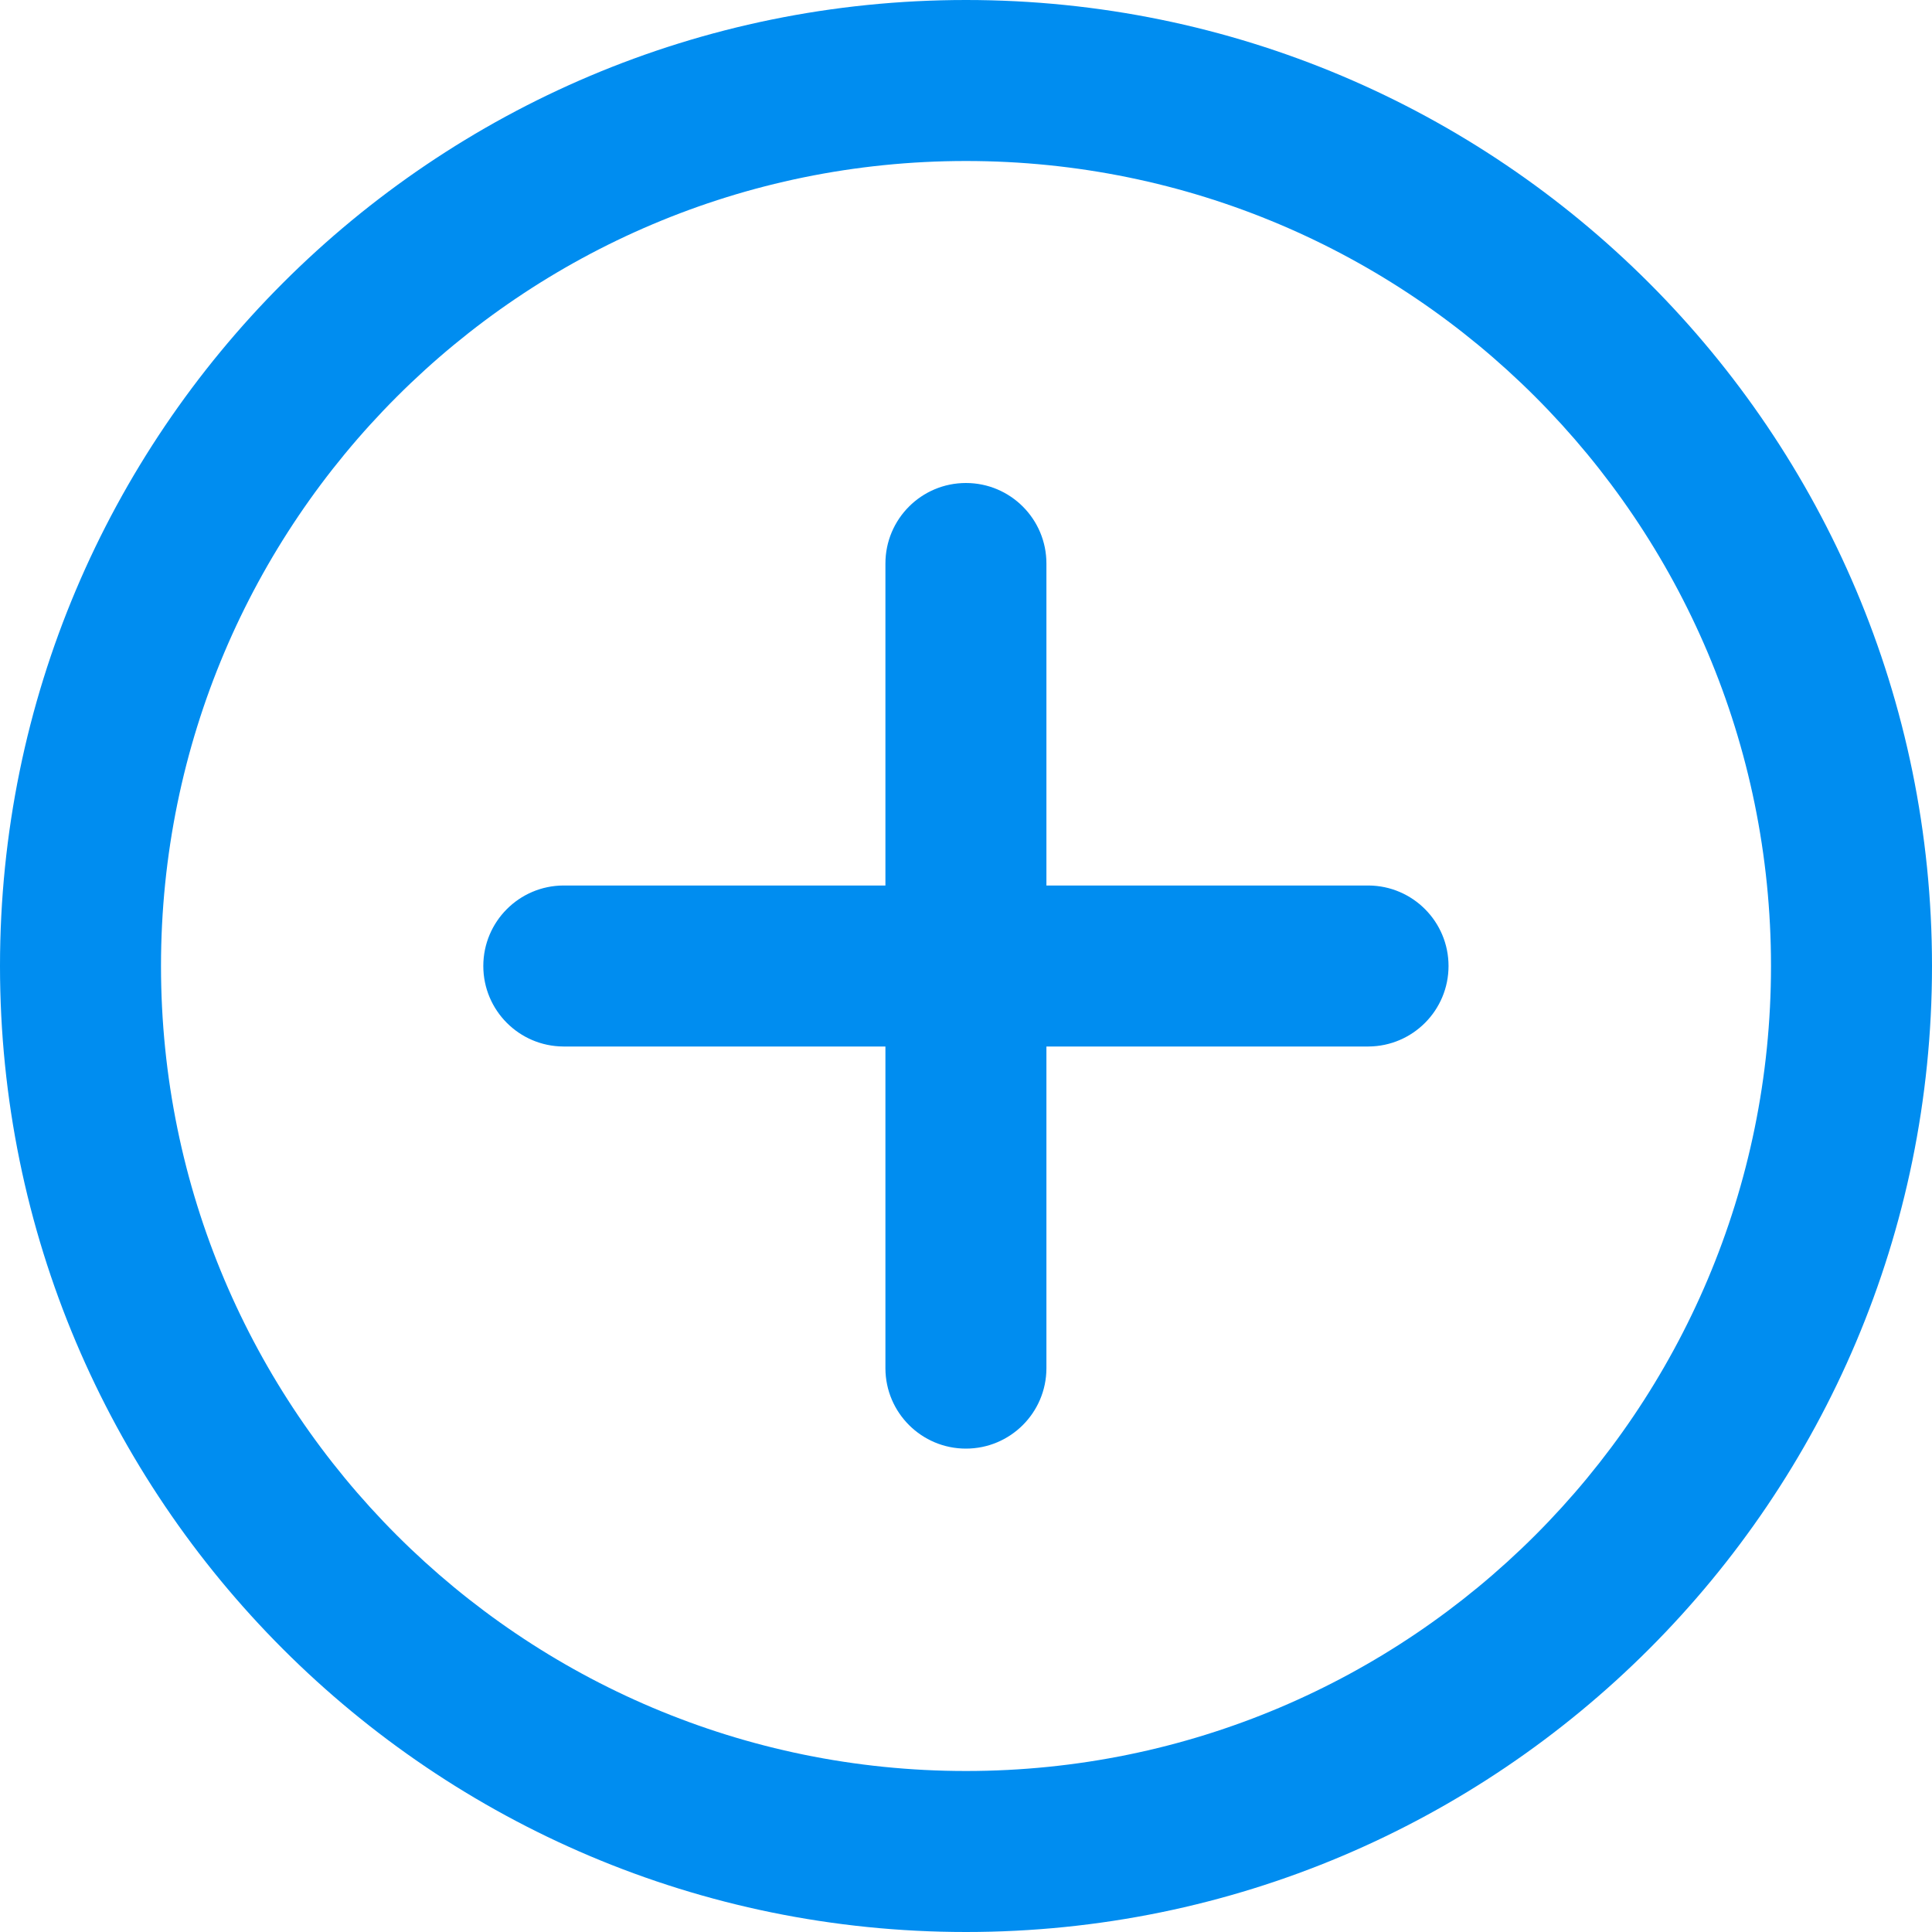
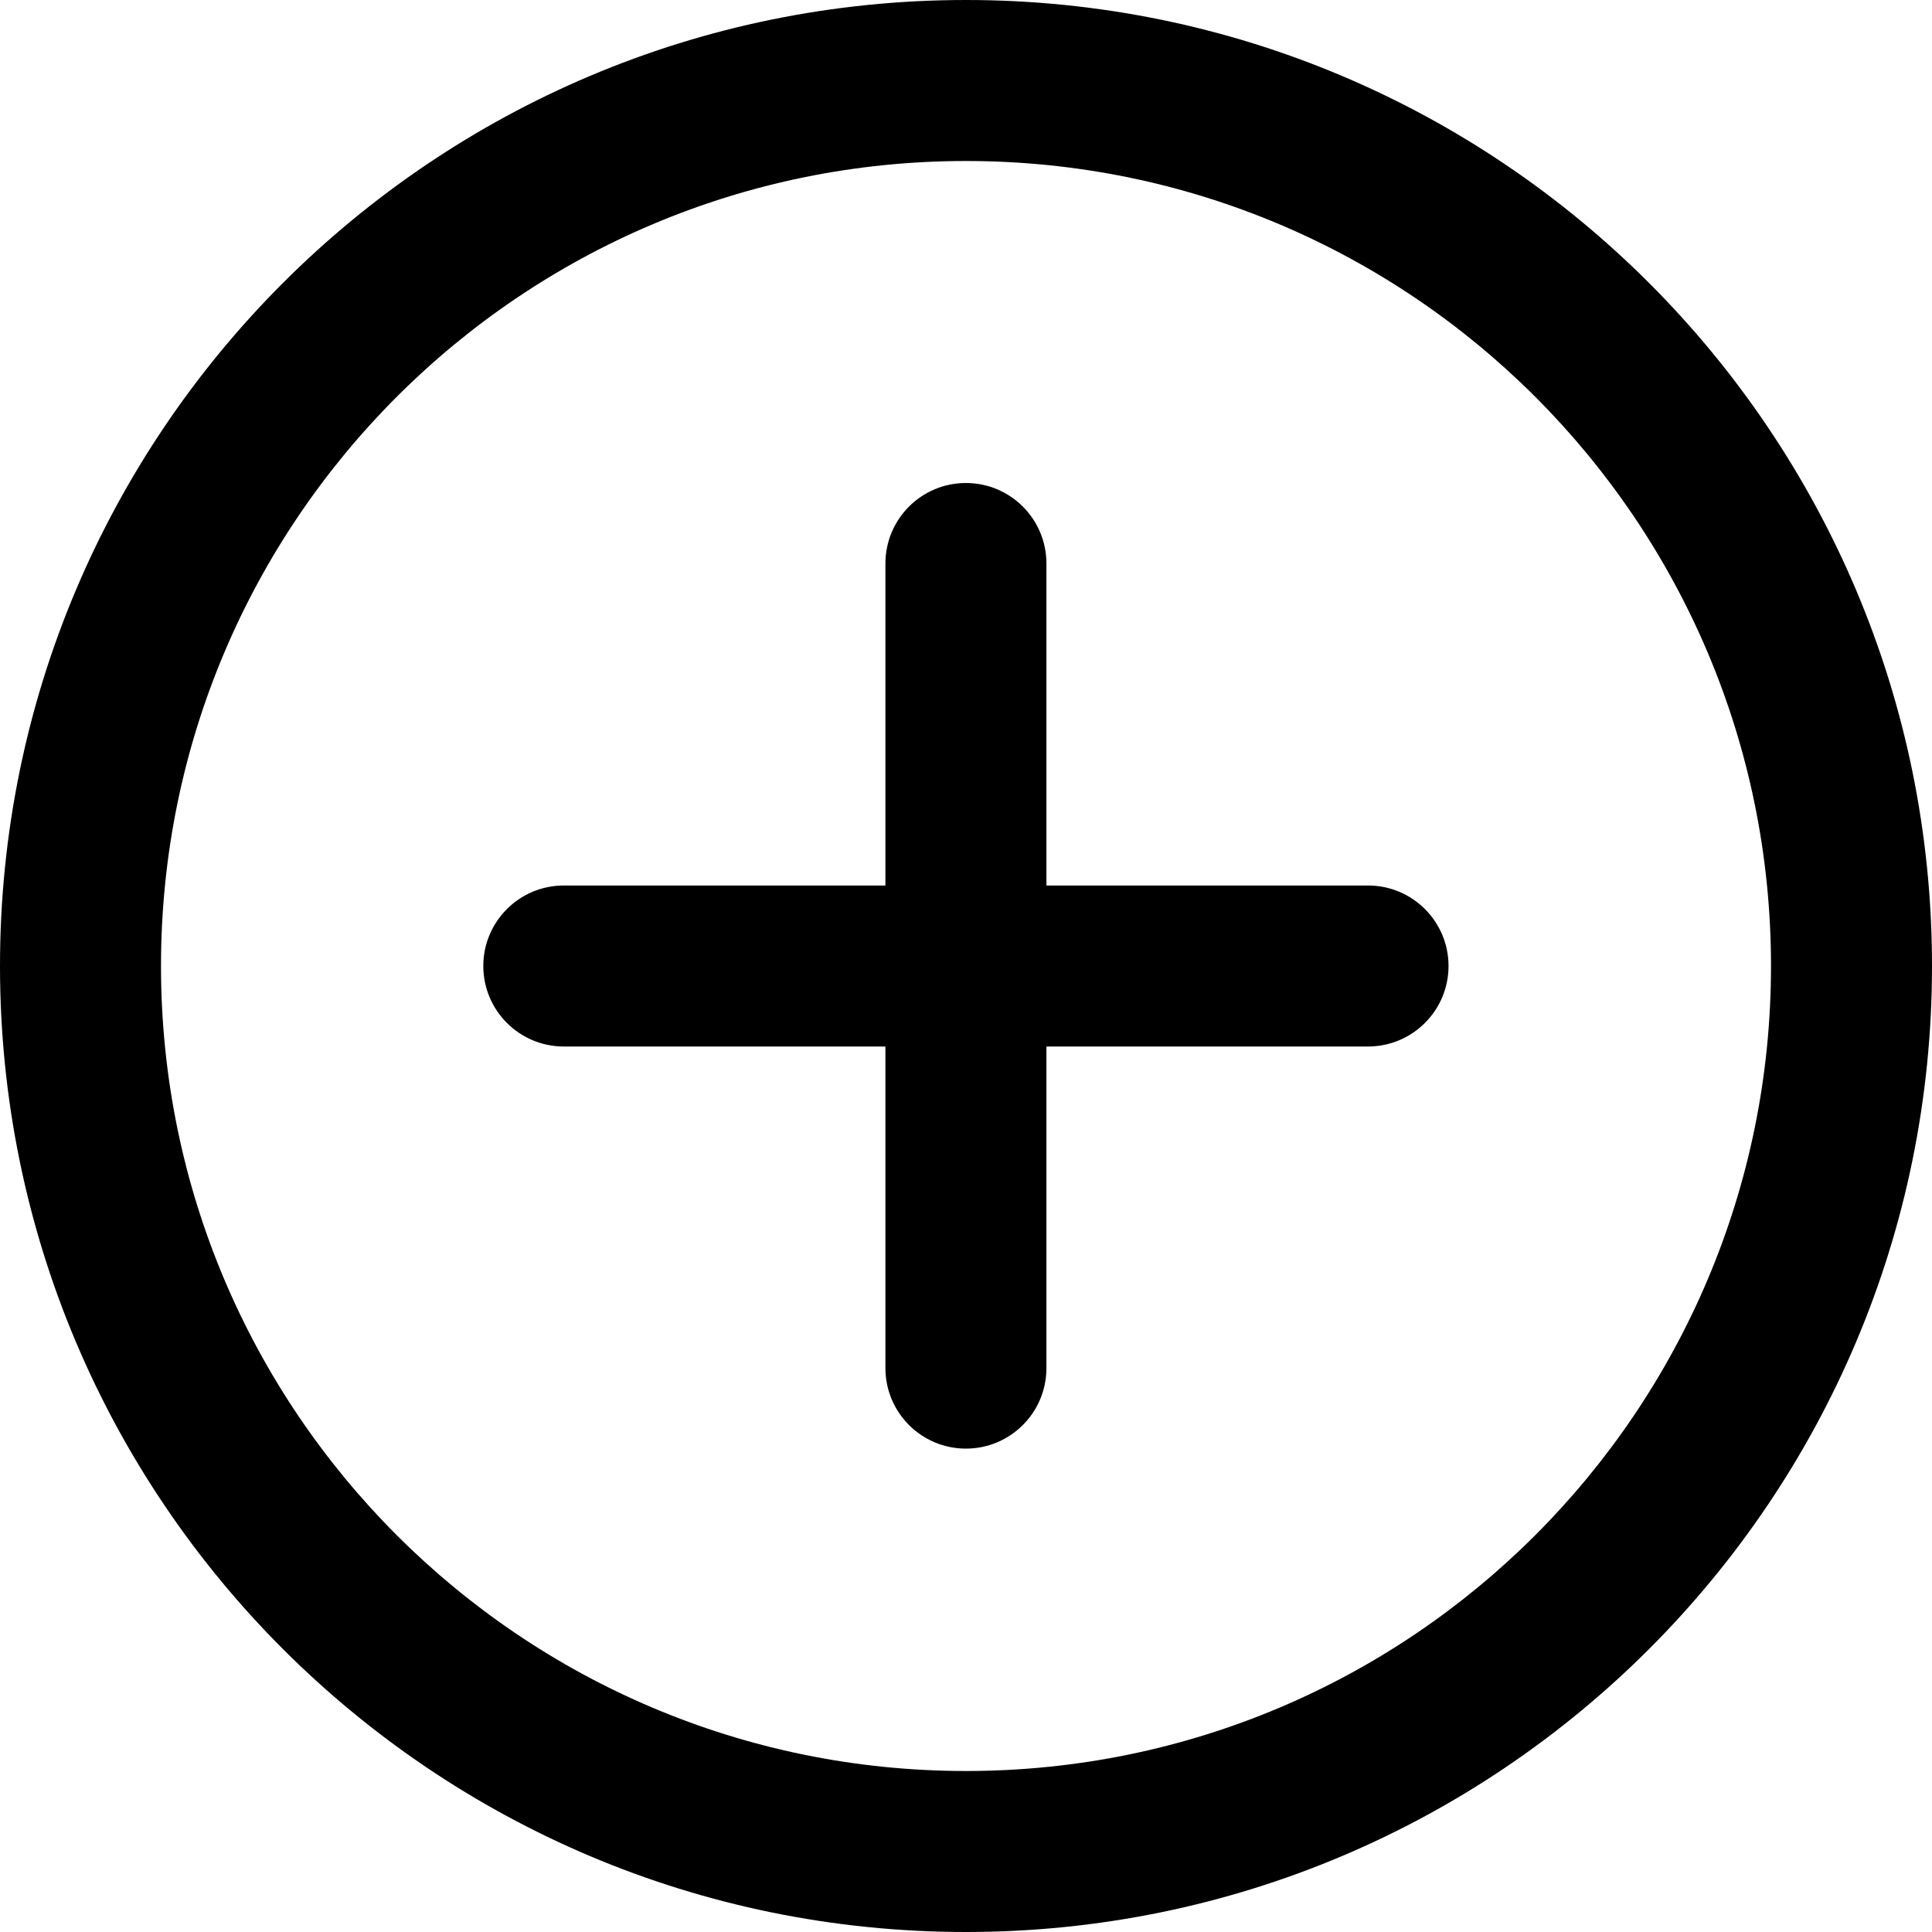
<svg xmlns="http://www.w3.org/2000/svg" t="1597741373993" class="icon" viewBox="0 0 1024 1024" version="1.1" p-id="1138" width="200" height="200">
  <defs>
    <style type="text/css" />
  </defs>
-   <path d="M512 0c282.752 0 512 229.248 512 512s-229.248 512-512 512S0 794.752 0 512 229.248 0 512 0z m0 85.333C276.352 85.333 85.333 276.352 85.333 512s191.019 426.667 426.667 426.667 426.667-191.019 426.667-426.667S747.648 85.333 512 85.333z m-0.043 170.667a42.667 42.667 0 0 1 42.667 42.667v170.667h170.667a42.667 42.667 0 0 1 0 85.333h-170.667v170.667a42.667 42.667 0 0 1-85.333 0v-170.667h-170.667a42.667 42.667 0 0 1 0-85.333h170.667V298.667a42.667 42.667 0 0 1 42.667-42.667z" fill="#008df0" p-id="1139" />
+   <path d="M512 0c282.752 0 512 229.248 512 512s-229.248 512-512 512S0 794.752 0 512 229.248 0 512 0z m0 85.333C276.352 85.333 85.333 276.352 85.333 512s191.019 426.667 426.667 426.667 426.667-191.019 426.667-426.667S747.648 85.333 512 85.333z m-0.043 170.667a42.667 42.667 0 0 1 42.667 42.667v170.667h170.667a42.667 42.667 0 0 1 0 85.333h-170.667v170.667a42.667 42.667 0 0 1-85.333 0v-170.667h-170.667a42.667 42.667 0 0 1 0-85.333h170.667V298.667a42.667 42.667 0 0 1 42.667-42.667z" p-id="1139" />
</svg>
